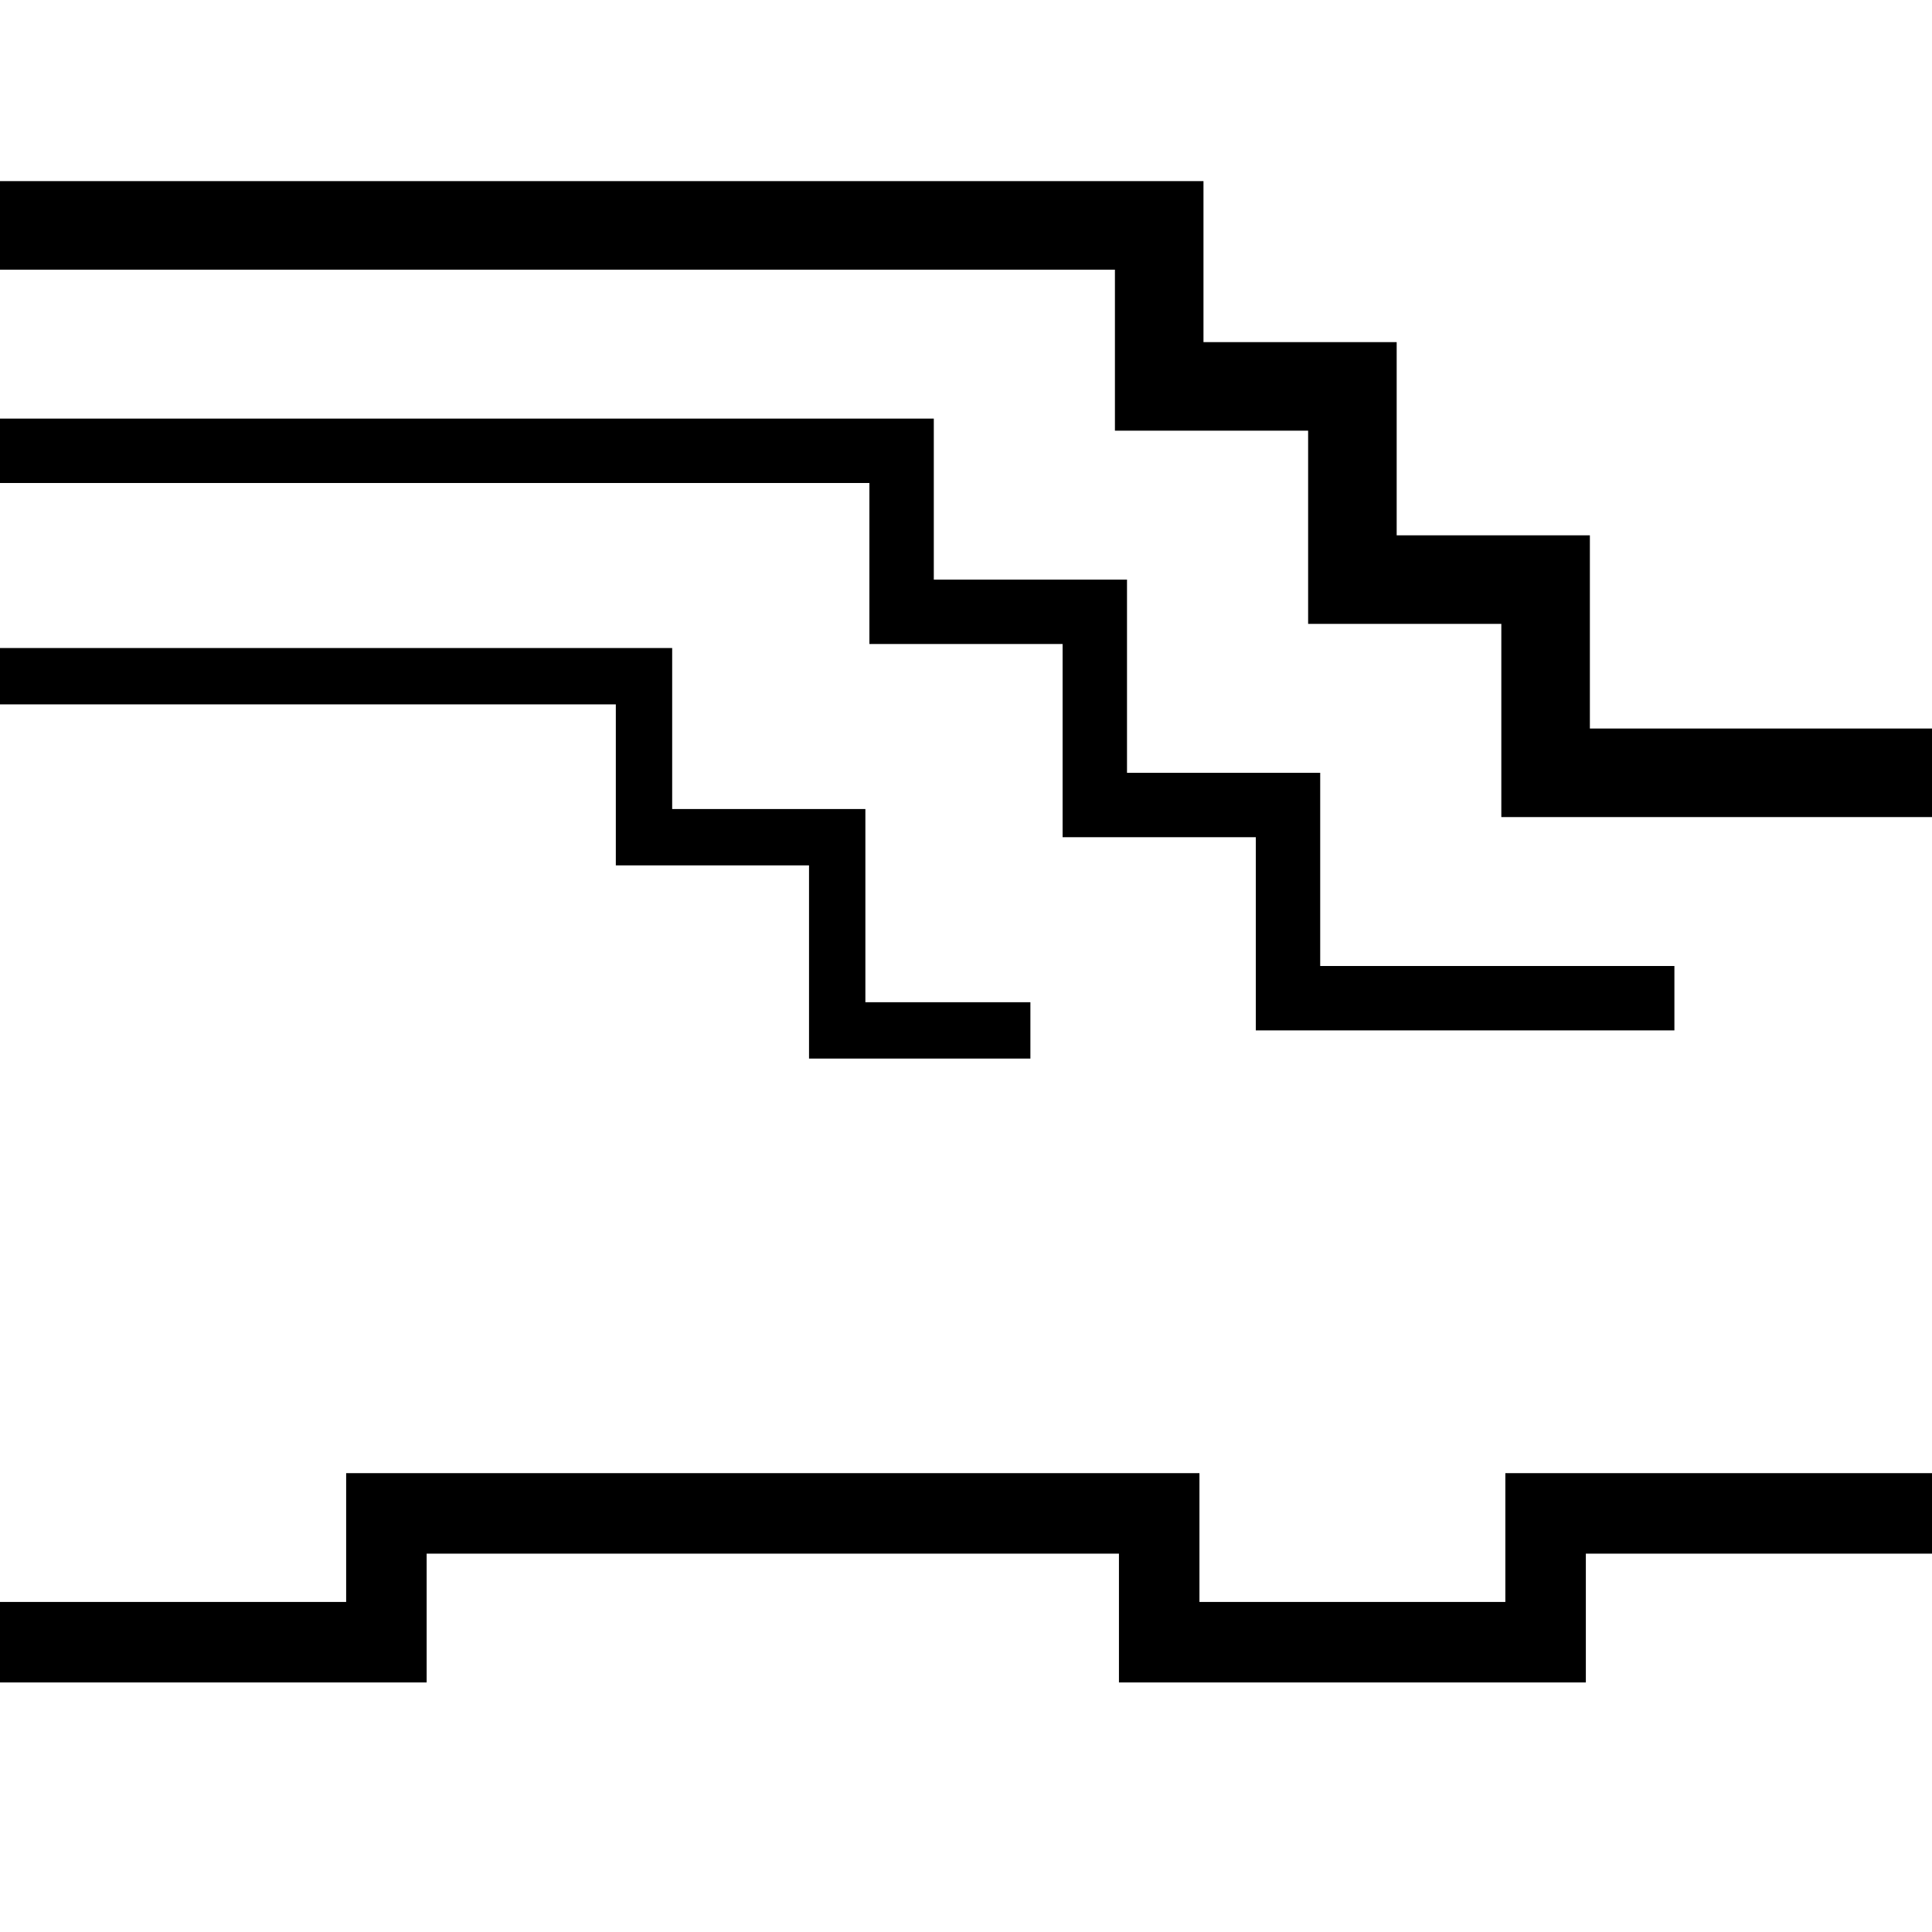
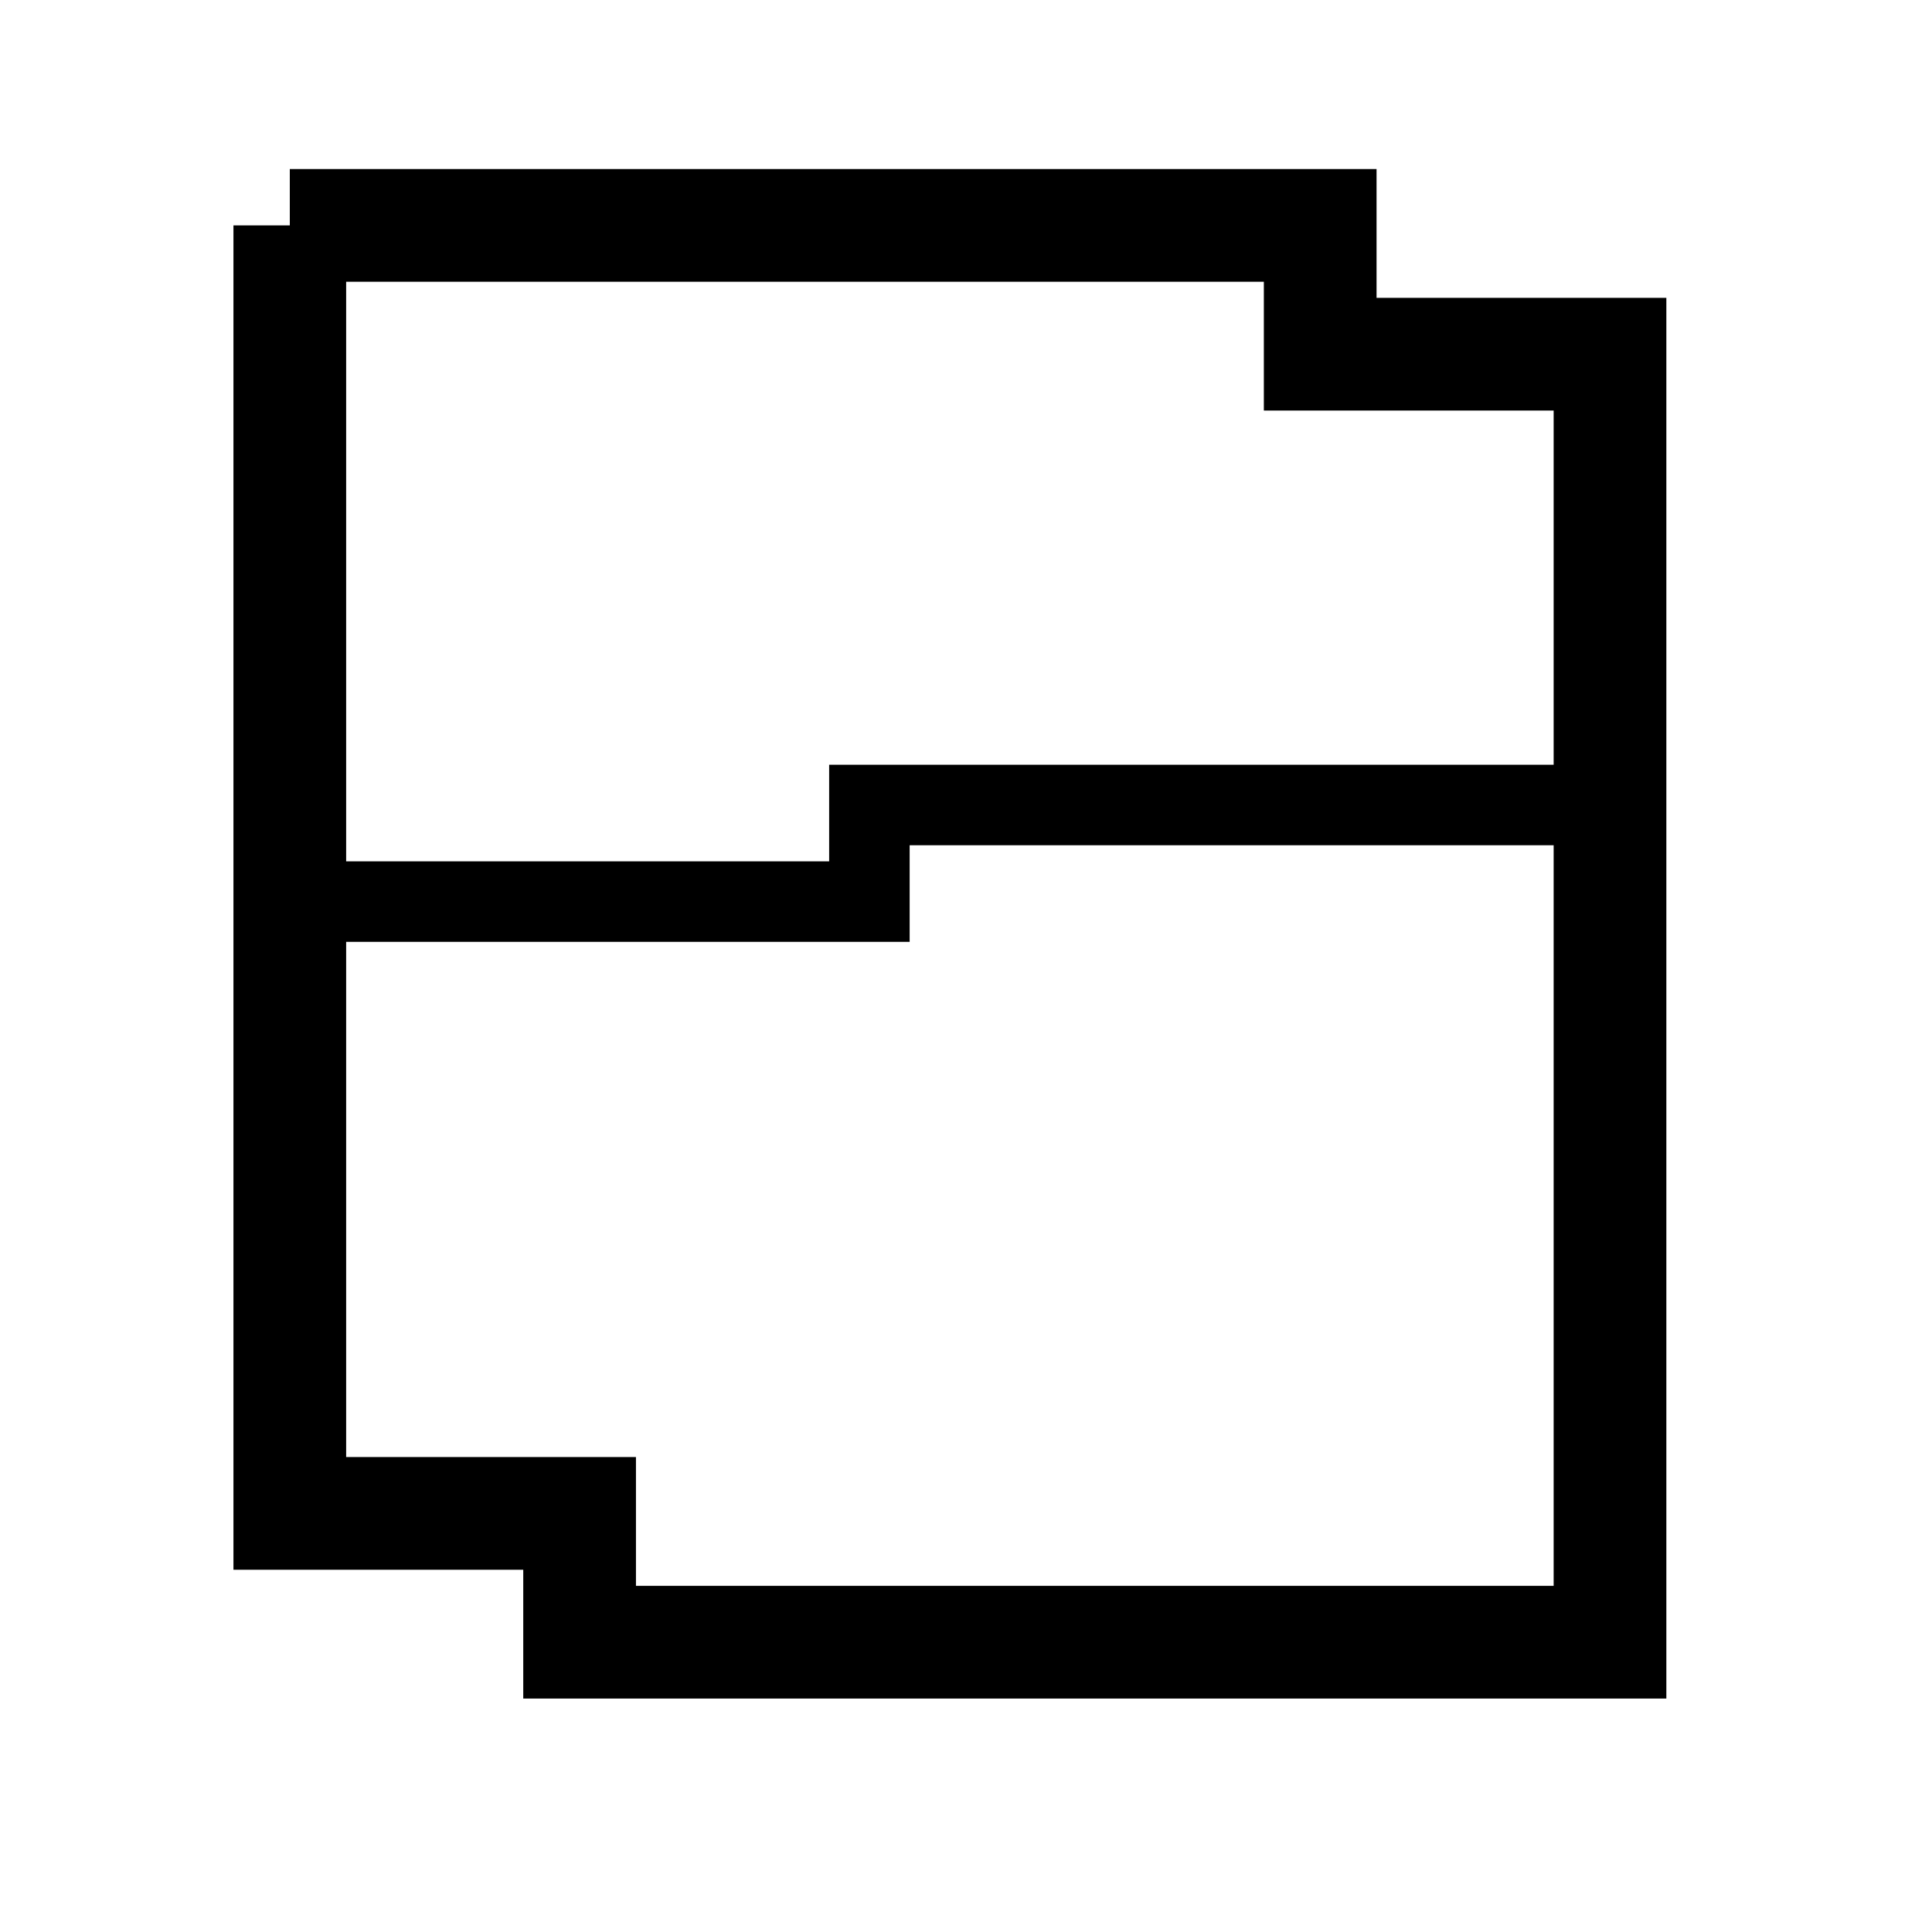
<svg xmlns="http://www.w3.org/2000/svg" viewBox="0 0 240 240" preserveAspectRatio="xMidYMid meet">
-   <path d="M0 28H144V48H168V72H192V96H240" fill="none" stroke="currentColor" stroke-width="11" stroke-linejoin="miter" stroke-linecap="butt" />
-   <path d="M0 56H112V76H136V100H160V124H208" fill="none" stroke="currentColor" stroke-width="8" stroke-linejoin="miter" stroke-linecap="butt" />
-   <path d="M0 84H80V104H104V128H128" fill="none" stroke="currentColor" stroke-width="7" stroke-linejoin="miter" stroke-linecap="butt" />
-   <path d="M0 204H48V188H96V188H144V204H192V188H240" fill="none" stroke="currentColor" stroke-width="10" stroke-linejoin="miter" stroke-linecap="butt" />
+   <path d="M36 28H164V44H200V204H72V188H36V28" fill="none" stroke="currentColor" stroke-width="14" stroke-linejoin="miter" stroke-linecap="butt" />
+   <path d="M36 112H108V100H200" fill="none" stroke="currentColor" stroke-width="10" stroke-linejoin="miter" stroke-linecap="butt" />
</svg>
